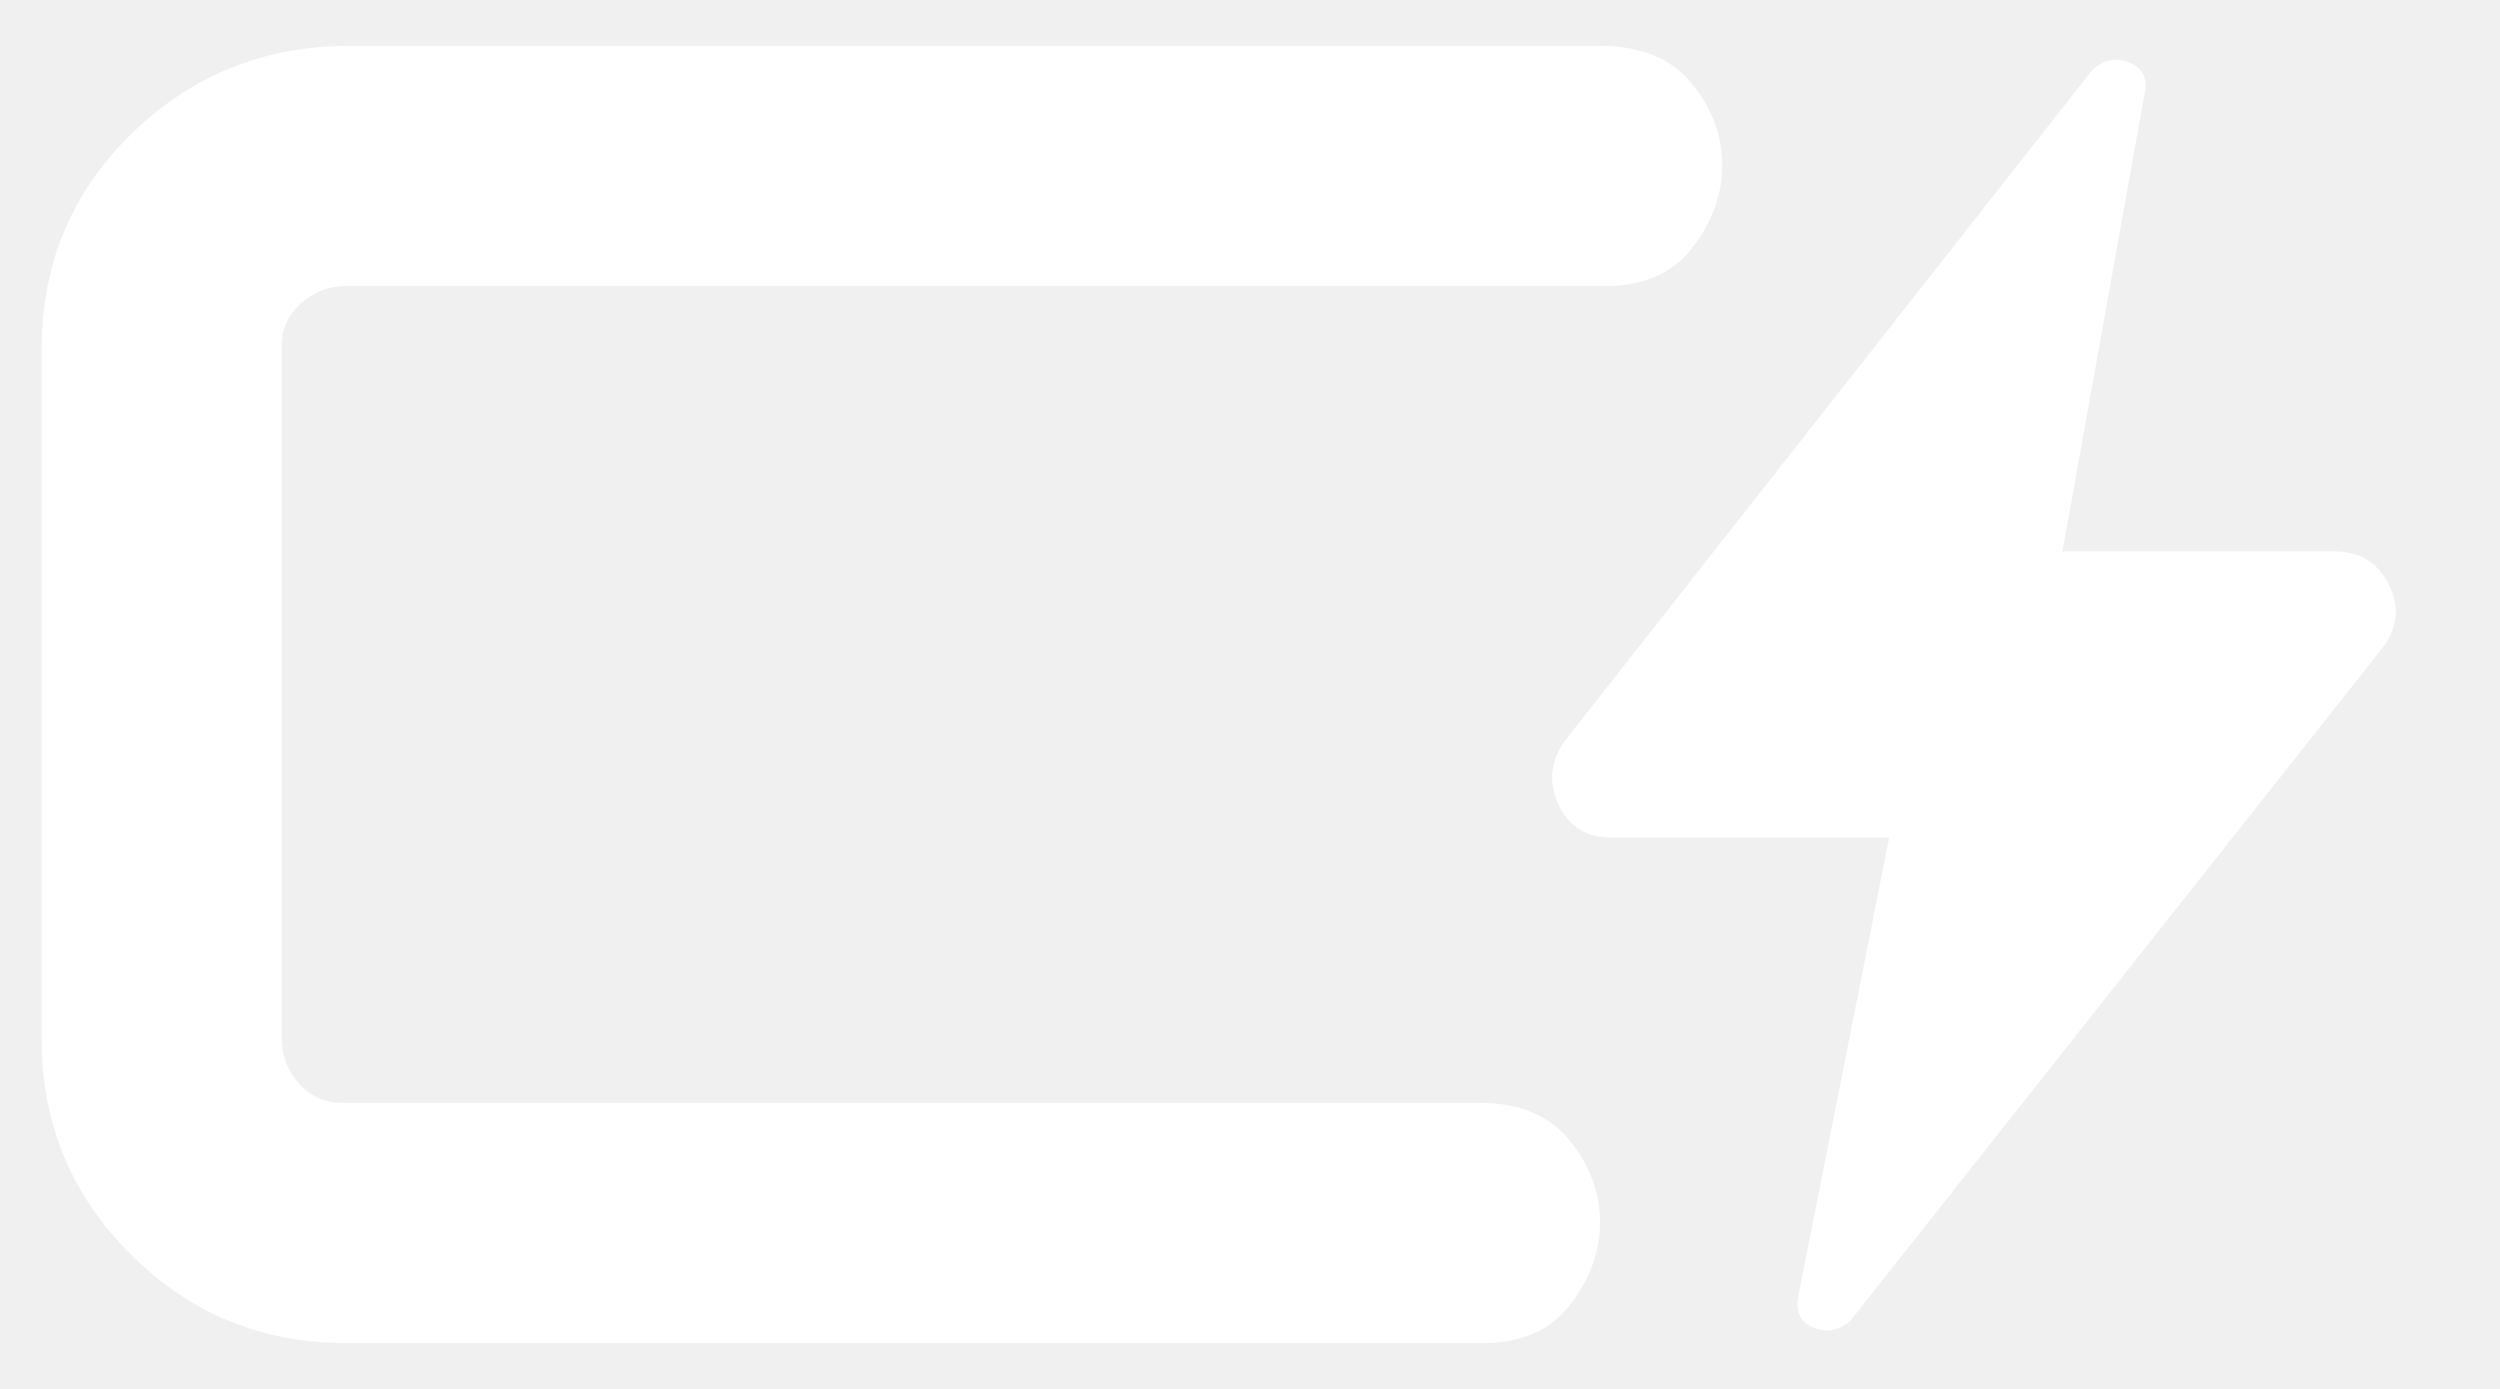
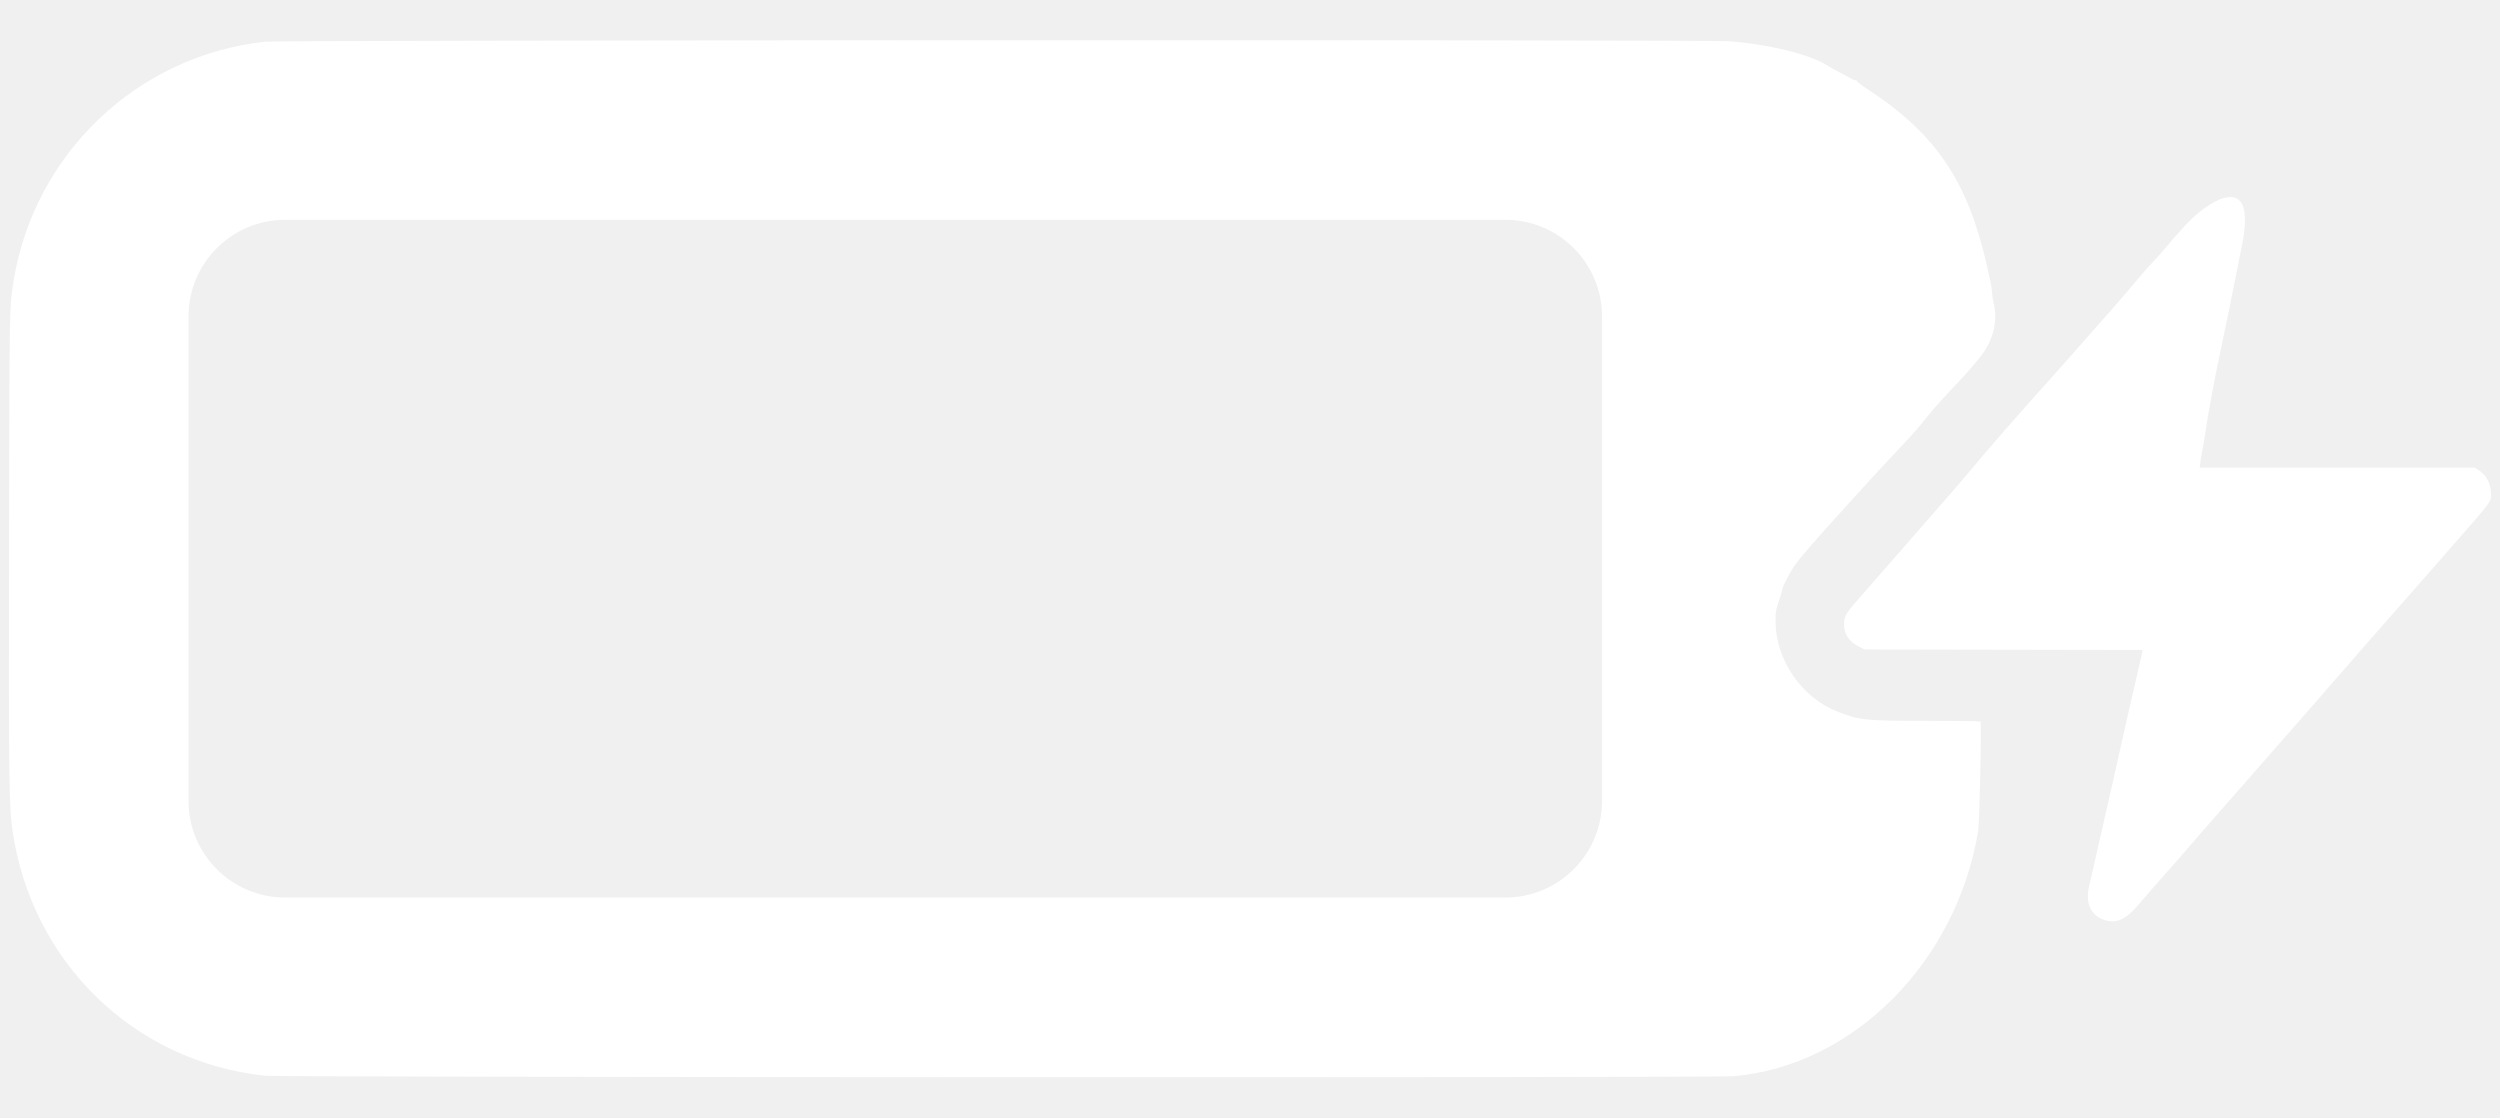
- <svg xmlns="http://www.w3.org/2000/svg" viewBox="1.5 5.0 18.0 10.0" width="18.0" height="10.0" fill="#ffffff">
-   <path d="M3.99,14.67q-0.91,0-1.55-0.64T1.8,12.49V7.51q0-0.91 0.64-1.54T3.99,5.33h9.03q0.44,0 0.66,0.27t0.22,0.59t-0.22,0.6T13.02,7.06H3.99q-0.19,0-0.33,0.13T3.53,7.51v4.97q0,0.19 0.13,0.33t0.33,0.13h8.16q0.43,0 0.65,0.27t0.22,0.59T12.8,14.4t-0.65,0.27H3.99ZM3.53,12.94q0,0 0-0.13t0-0.32V7.52q0-0.19 0-0.33t0-0.13v4.08q0,0.43 0,0.91t0,0.48v0.41ZM15.1,11.03H13.1q-0.27,0-0.38-0.24t0.05-0.46l3.79-4.82q0.12-0.12 0.27-0.06t0.11,0.23L16.35,8.97h1.96q0.27,0 0.39,0.24T18.65,9.67L14.83,14.5q-0.12,0.12-0.27,0.06t-0.11-0.24l0.65-3.28Z" />
+ <svg xmlns="http://www.w3.org/2000/svg" viewBox="0 5.0 22.373 10.0" width="22.373" height="10.0" fill="#ffffff">
+   <g transform="translate(0.080, 5.360) scale(0.008241)">
+     <path fill-rule="evenodd" d="M 1867.346,1.088 C 1842.134,-0.639 295.192,-0.182 278.846,1.557 139.489,16.381 27.272,123.111 4.906,262.1 c -4.404,27.368 -4.376,25.702 -4.775,283.5 -0.4,258.494 -0.069,286.449 3.719,312.5 C 24.666,1001.281 135.512,1109.053 277.846,1124.496 c 16.42,1.782 1575.417,2.291 1595.328,0.521 129.868,-11.542 241.751,-123.9 265.293,-266.418 1.476,-8.935 3.789,-115.793 2.57,-118.75 -0.17,-0.412 -25.9,-0.75 -57.178,-0.75 -68.786,0 -74.167,-0.558 -98.764,-10.238 -38.294,-15.071 -66.4,-56.07 -66.676,-97.262 -0.074,-11.072 0.262,-12.876 5.045,-27.068 1.31,-3.888 2.381,-7.647 2.381,-8.354 0,-2.442 7.703,-17.603 12.486,-24.578 6.773,-9.877 20.133,-25.235 63.904,-73.465 23.581,-25.983 27.905,-30.671 51.693,-56.045 15.683,-16.729 18.229,-19.614 26.906,-30.49 7.563,-9.479 17.451,-20.693 28.625,-32.457 12.458,-13.117 22.069,-23.845 28.258,-31.543 3.095,-3.85 26.293,-28.975 17.254,-63.5 -1.056,-4.032 -1.335,-9.75 -1.637,-12.5 -0.545,-4.969 -1.508,-9.77 -5.418,-27 -20.783,-91.581 -55.415,-142.871 -128.981,-191.016 -7.934,-5.193 -12.871,-9.033 -12.461,-9.695 0.406,-0.656 0.218,-0.814 -0.467,-0.391 -0.63,0.389 -3.737,-0.796 -6.904,-2.633 -3.167,-1.837 -8.46,-4.657 -11.76,-6.266 -3.3,-1.609 -9.445,-5.096 -13.658,-7.75 C 1955.258,15.238 1908.477,3.905 1867.346,1.088 Z M 300.0,195.0 A 105.0,105.0 0 0 0 195.0,300.0 V 826.0 A 105.0,105.0 0 0 0 300.0,931.0 H 1625.0 A 105.0,105.0 0 0 0 1730.0,826.0 V 300.0 A 105.0,105.0 0 0 0 1625.0,195.0 Z" />
+     <path d="M 2411.414,170.334 c -2.881,0.123 -6.215,0.838 -10.066,2.254 -30.36,13.014 -50.47,44.298 -71.09,66.012 -9.86,10.384 -17.251,19.341 -37.371,43 -5.145,6.05 -14.796,17.046 -21.447,24.436 -6.651,7.39 -16.578,18.64 -22.061,25 -5.482,6.36 -18.082,20.601 -28,31.645 -44.776,49.862 -66.386,74.631 -98.469,112.865 -4.64,5.53 -19.265,22.39 -32.5,37.465 -13.235,15.075 -33.289,38.058 -44.565,51.074 -11.275,13.016 -25.225,28.958 -31,35.428 -20.447,22.907 -21.941,25.279 -21.977,34.869 -0.041,10.692 5.28,18.773 15.762,23.934 l 6.672,3.285 150.879,0.271 150.879,0.271 -0.68,3.729 c -0.374,2.05 -2.917,13.179 -5.652,24.729 -4.676,19.744 -11.147,48.169 -19.348,85 -1.959,8.8 -4.668,20.95 -6.02,27 -5.478,24.515 -22.243,98.245 -26.604,117 -4.061,17.465 2.217,30.986 16.588,35.727 13.073,4.312 23.388,-0.243 36.922,-16.309 6.998,-8.306 22.505,-25.995 45.078,-51.418 3.418,-3.85 8.859,-10.15 12.092,-14 3.233,-3.85 7.288,-8.575 9.012,-10.5 1.724,-1.925 18.873,-21.5 38.111,-43.5 39.1,-44.713 36.873,-42.175 62.299,-71 10.188,-11.55 25.712,-29.325 34.496,-39.5 16.139,-18.694 55.363,-63.533 93.959,-107.41 11.568,-13.151 23.056,-26.233 25.531,-29.072 2.475,-2.84 12.375,-14.156 22,-25.146 42.718,-48.777 41.119,-46.541 40.435,-56.424 -0.758,-10.967 -5.13,-18.896 -13.262,-24.053 l -4.564,-2.895 h -149.279 -149.279 l 0.598,-3.25 c 0.328,-1.788 0.612,-6.984 1.647,-11.547 2.614,-11.534 5.768,-35.989 7.395,-44.256 2.596,-13.191 5.329,-31.458 11.81,-61.447 4.896,-22.654 16.582,-80.018 21.586,-105.963 2.644,-14.212 17.327,-68.491 -10.518,-67.303 z" />
+   </g>
</svg>
